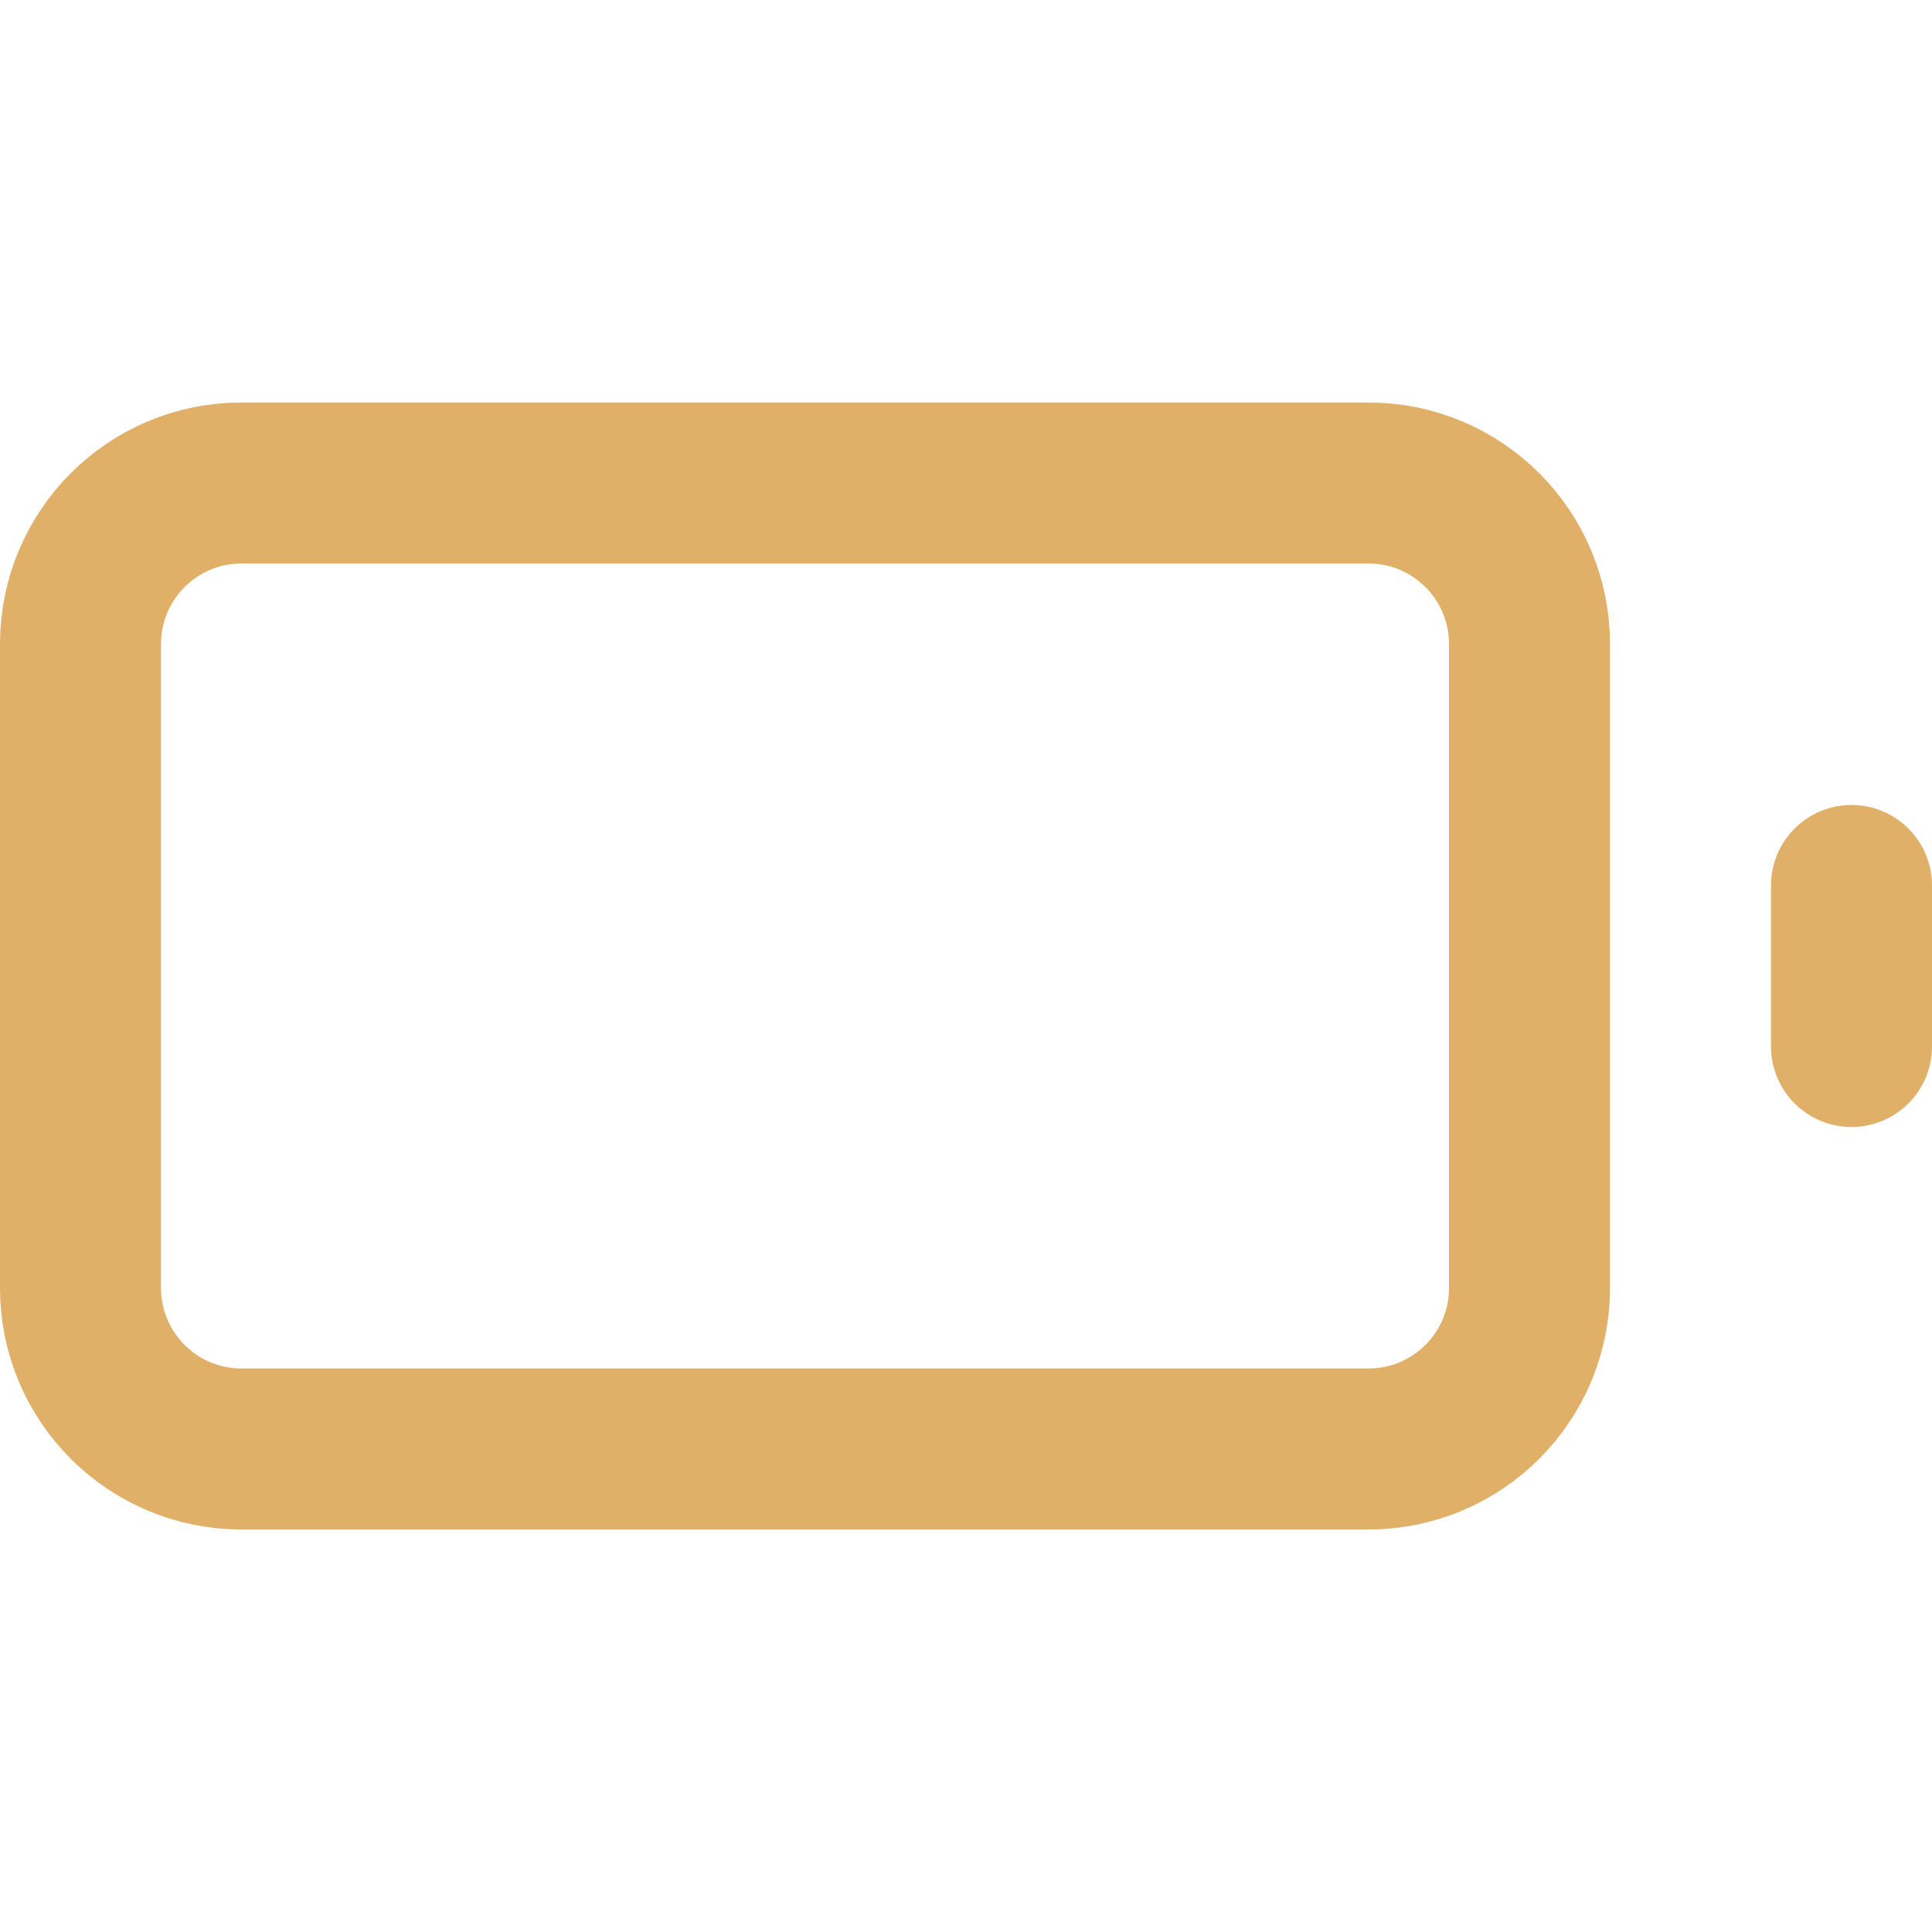
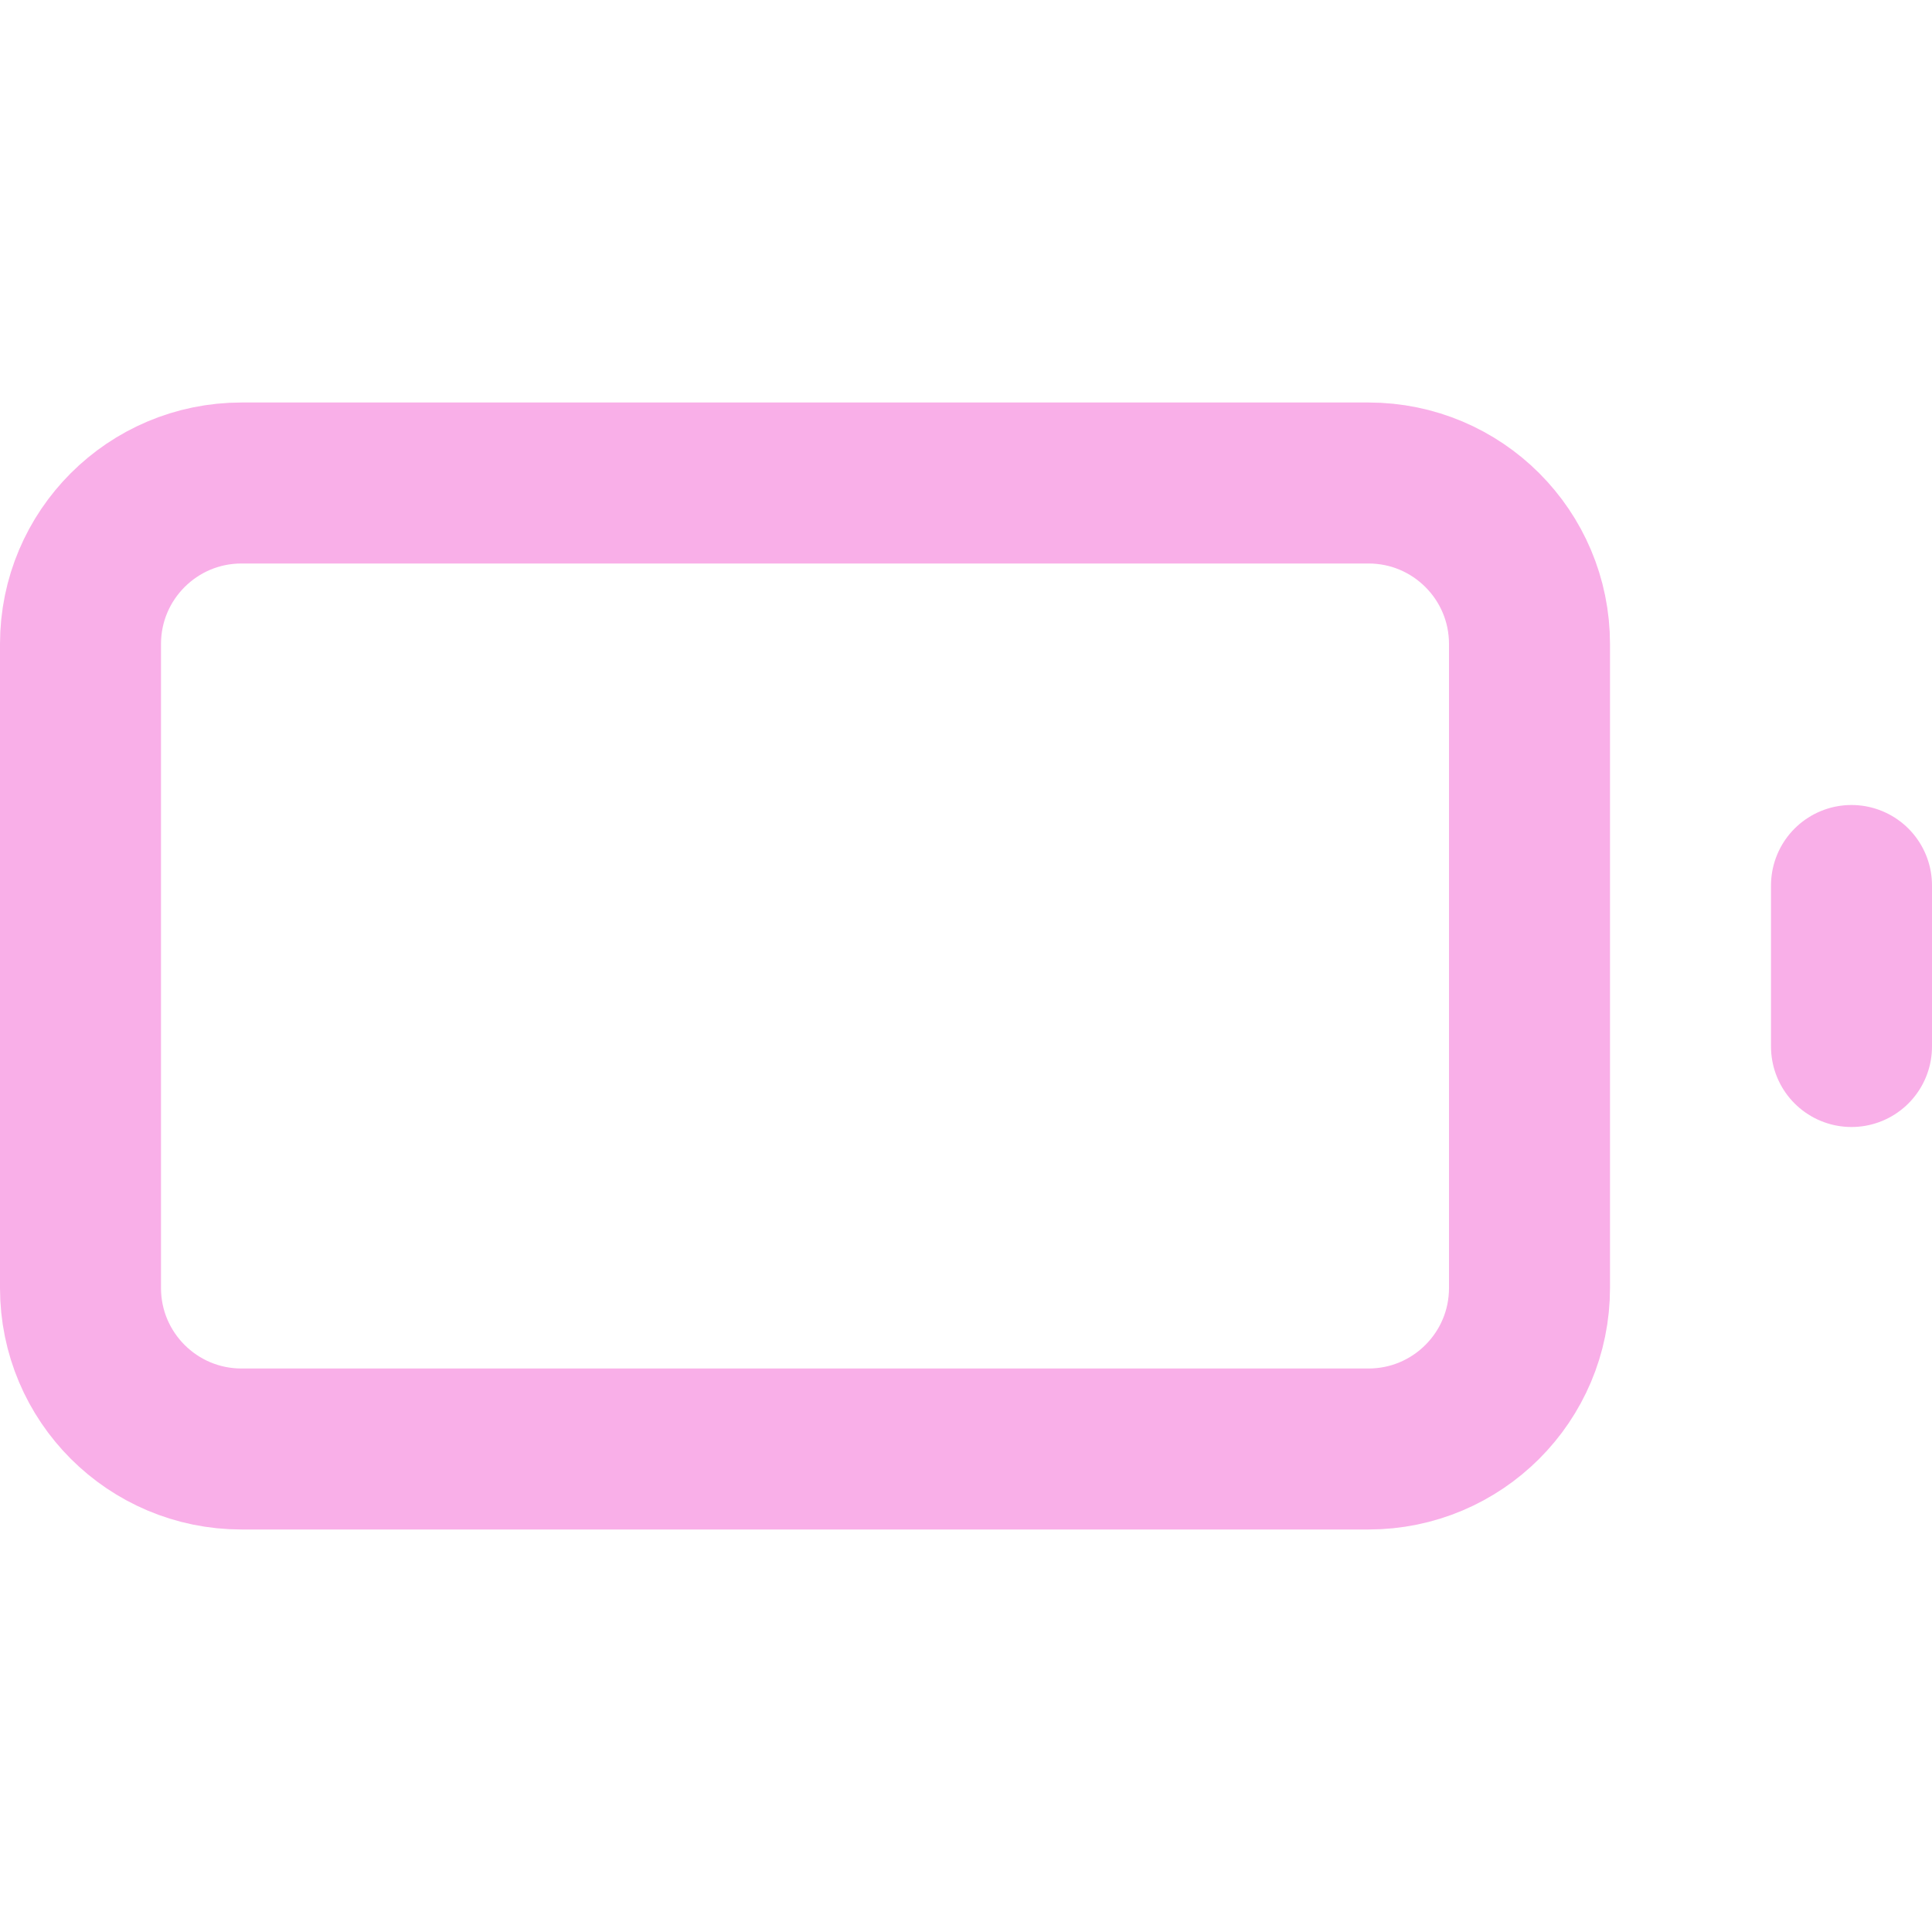
- <svg xmlns="http://www.w3.org/2000/svg" width="24" height="24" viewBox="0 0 24 24" fill="none" stroke="#e0af68" stroke-width="2" stroke-linecap="round" stroke-linejoin="round" class="feather feather-battery">
+ <svg xmlns="http://www.w3.org/2000/svg" width="24" height="24" viewBox="0 0 24 24" fill="none" stroke="#f9afe8" stroke-width="2" stroke-linecap="round" stroke-linejoin="round" class="feather feather-battery">
  <rect x="1" y="6" width="18" height="12" rx="2" ry="2" />
  <line x1="23" y1="13" x2="23" y2="11" />
</svg>
